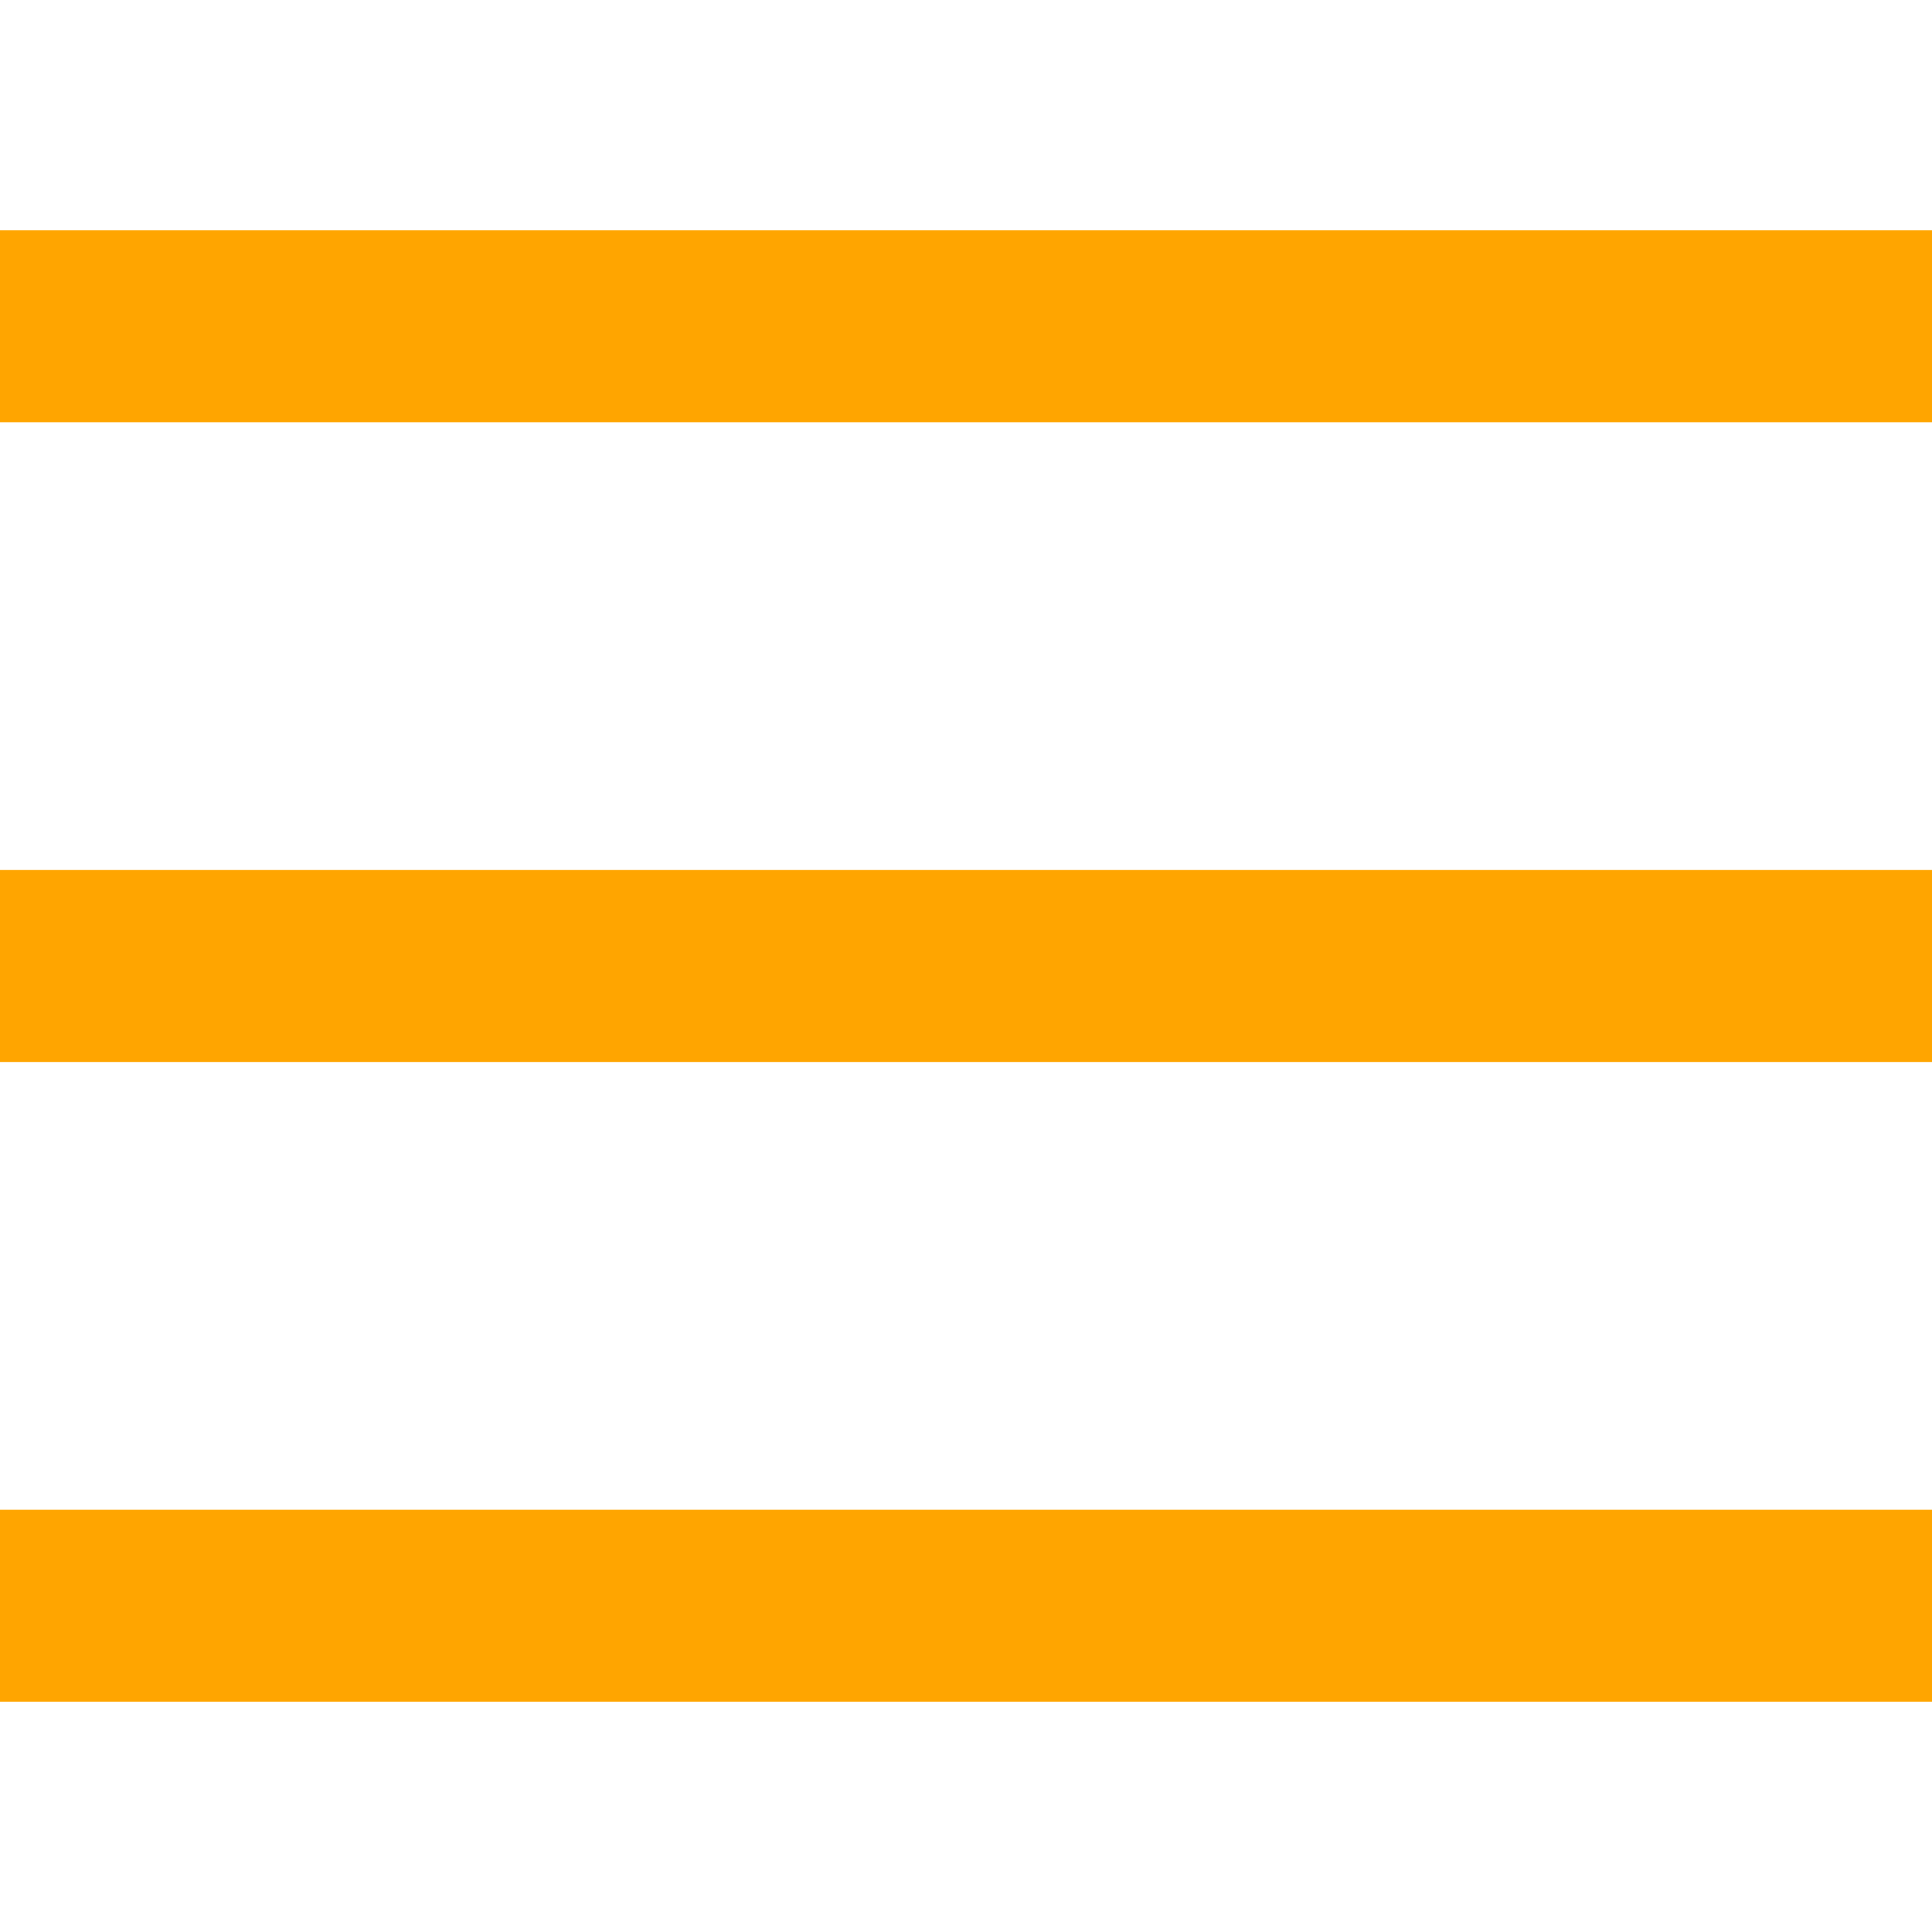
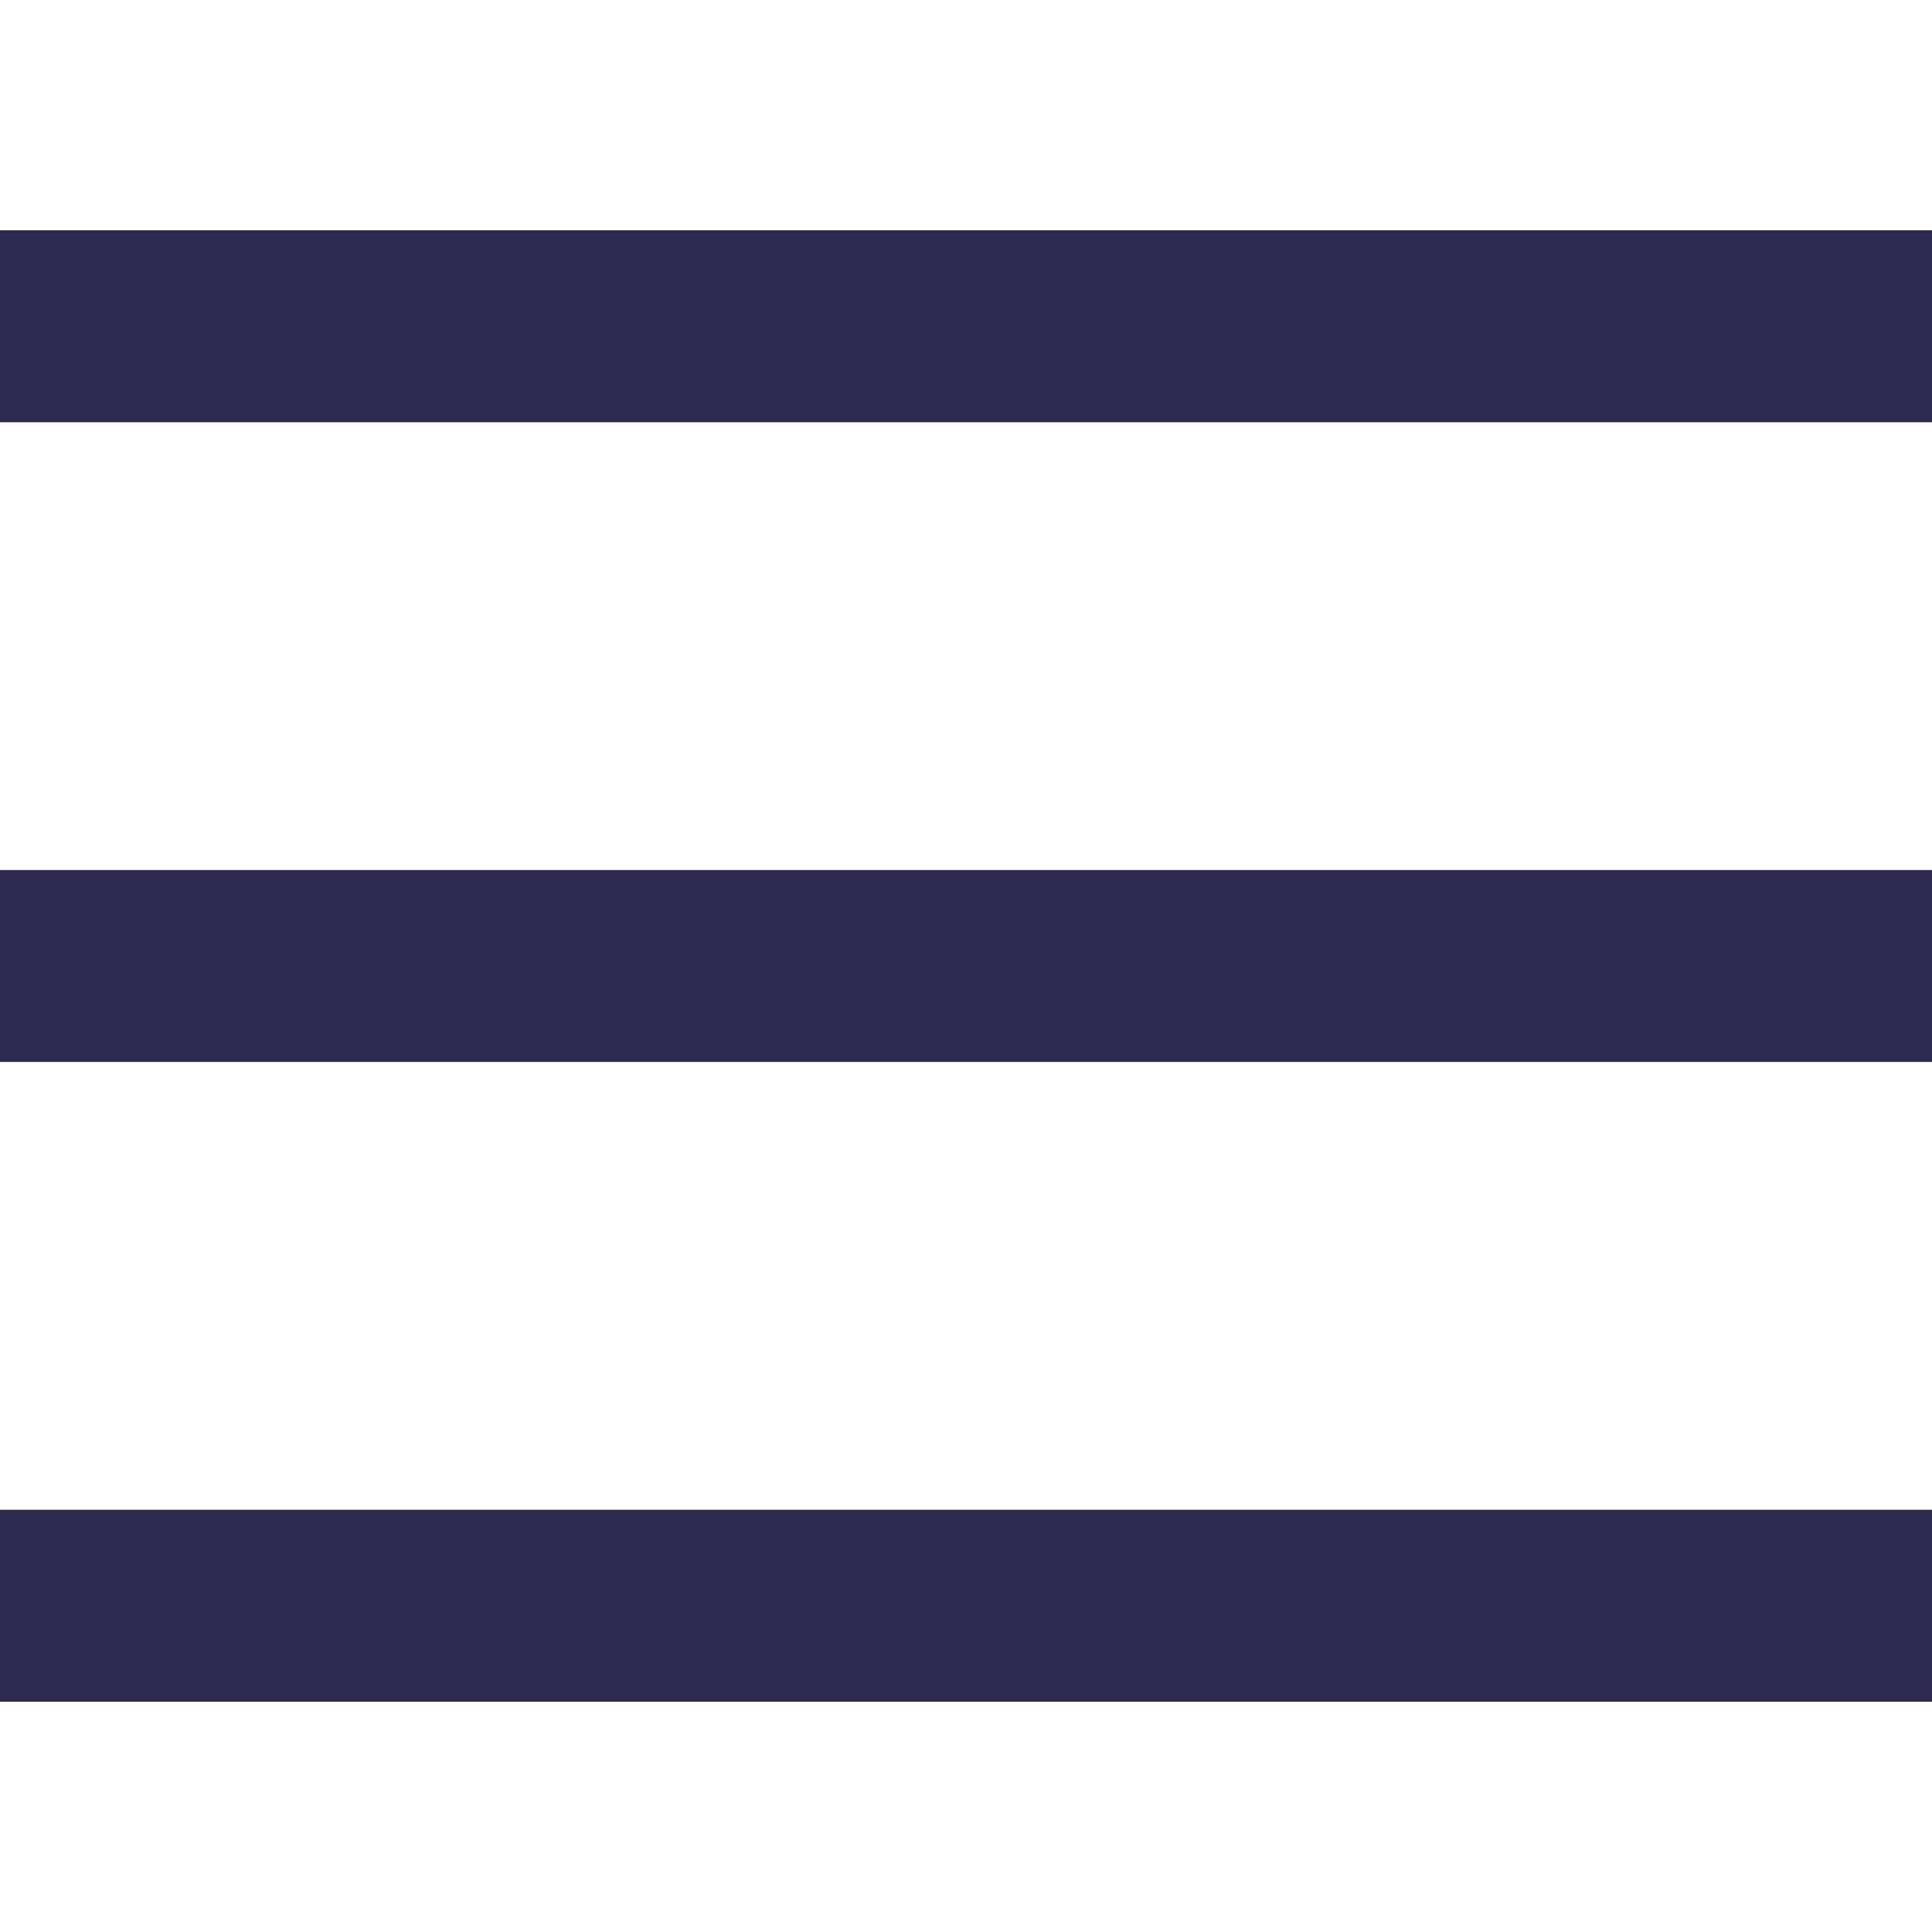
- <svg xmlns="http://www.w3.org/2000/svg" fill="orange" version="1.1" id="svg-a760" x="0px" y="0px" viewBox="0 0 302 302" style="enable-background:new 0 0 302 302;" xml:space="preserve" class="u-svg-content">
+ <svg xmlns="http://www.w3.org/2000/svg" fill="#2E294E" version="1.1" id="svg-a760" x="0px" y="0px" viewBox="0 0 302 302" style="enable-background:new 0 0 302 302;" xml:space="preserve" class="u-svg-content">
  <g>
    <rect y="36" width="302" height="30" />
    <rect y="236" width="302" height="30" />
    <rect y="136" width="302" height="30" />
  </g>
</svg>
